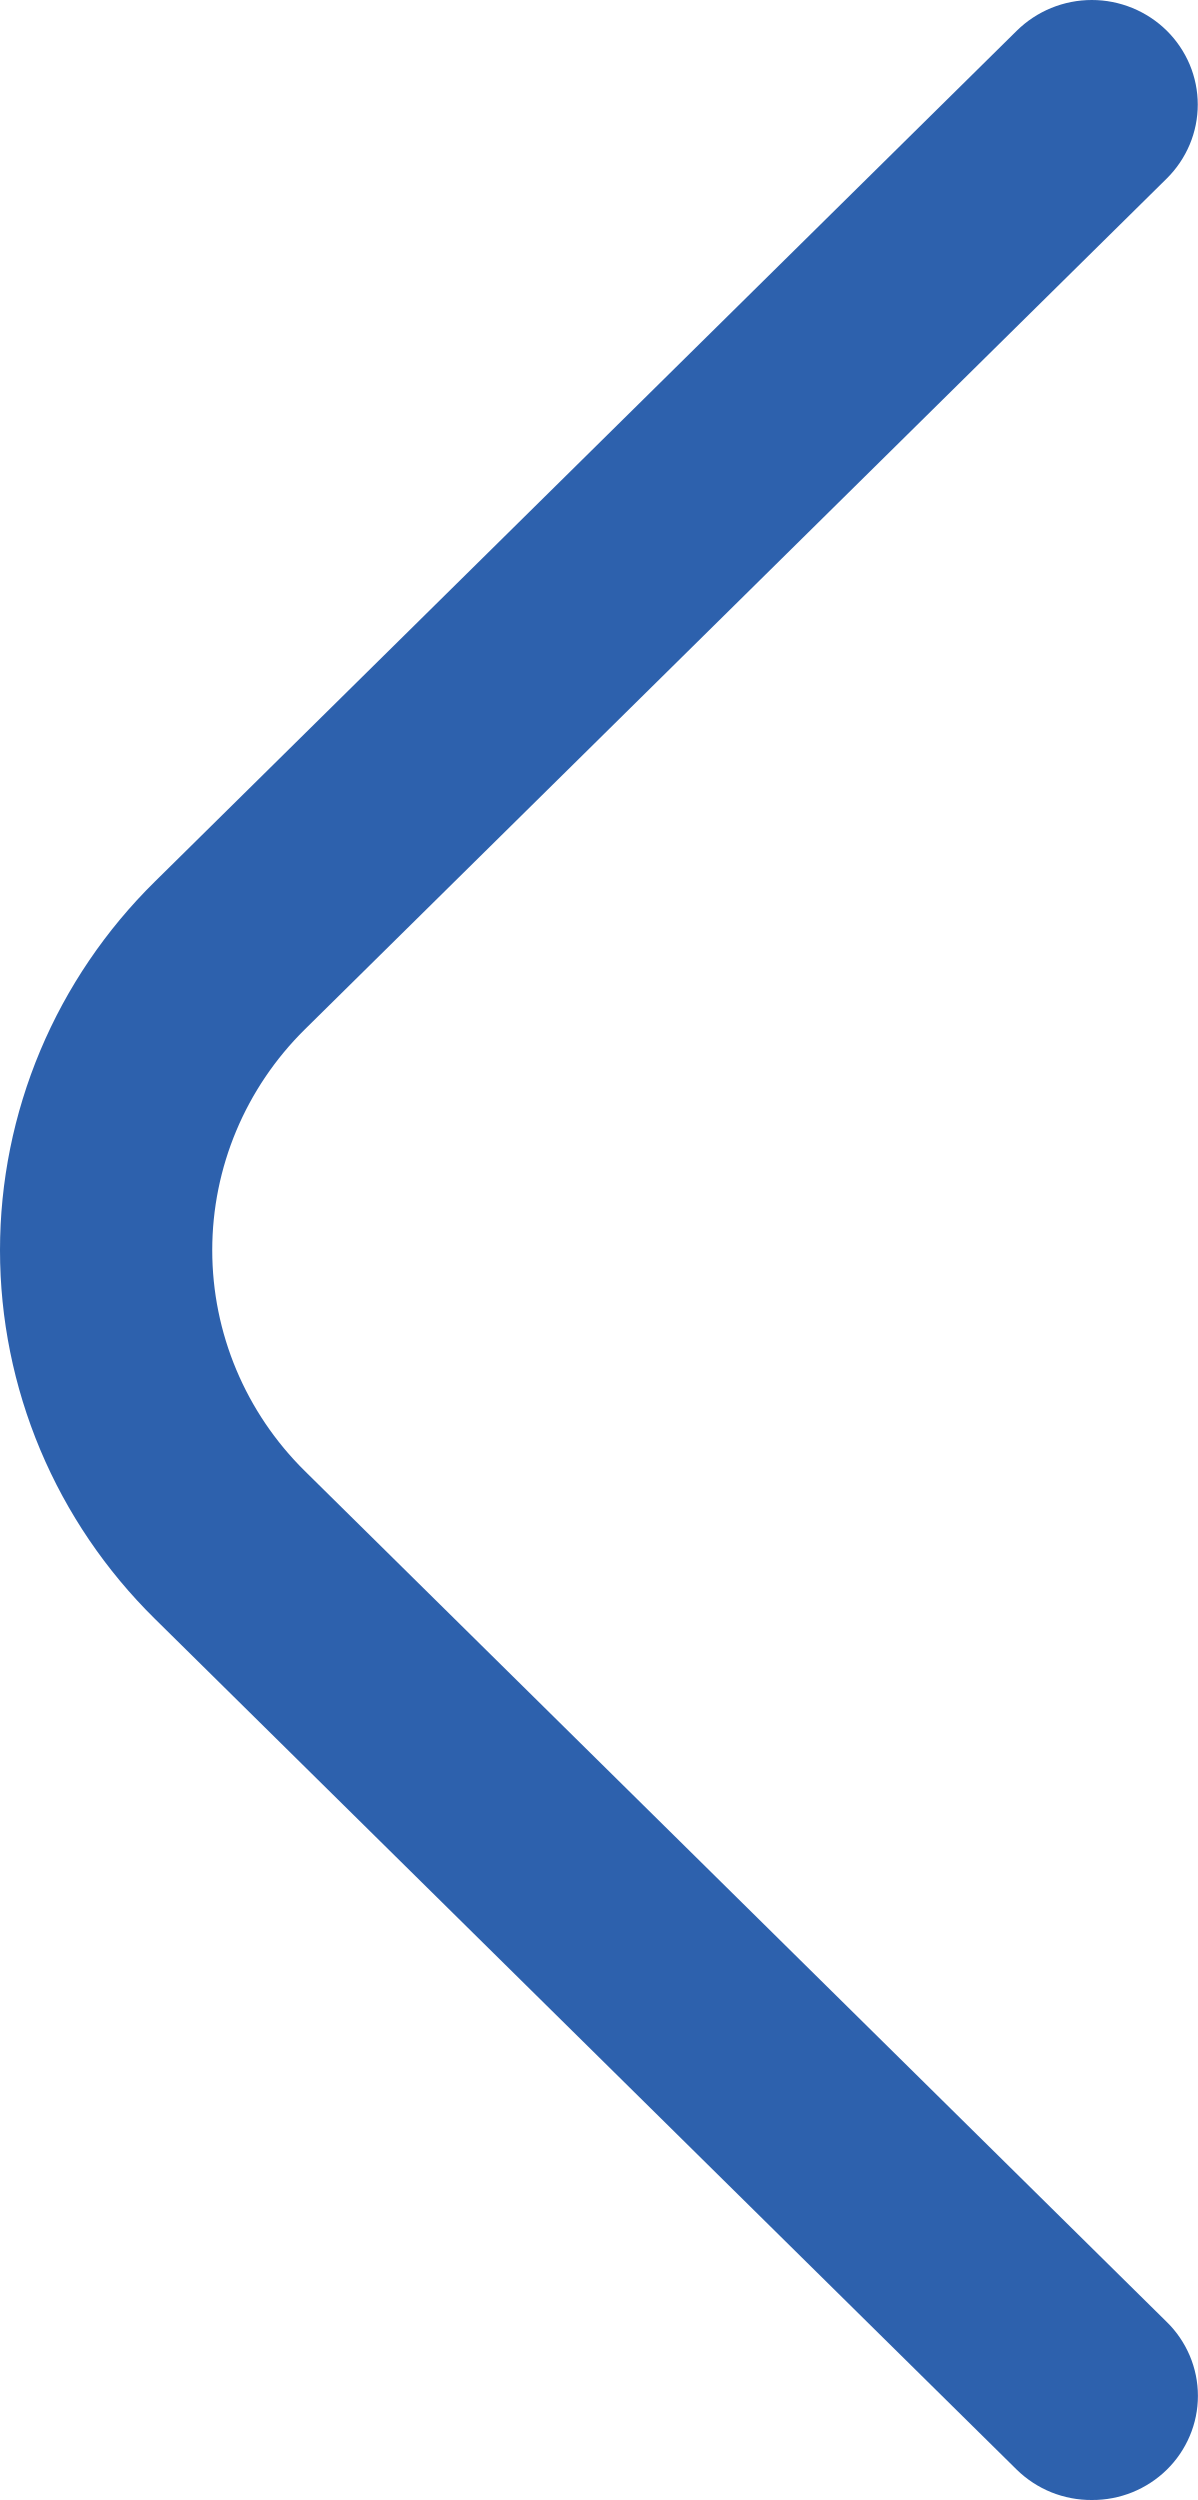
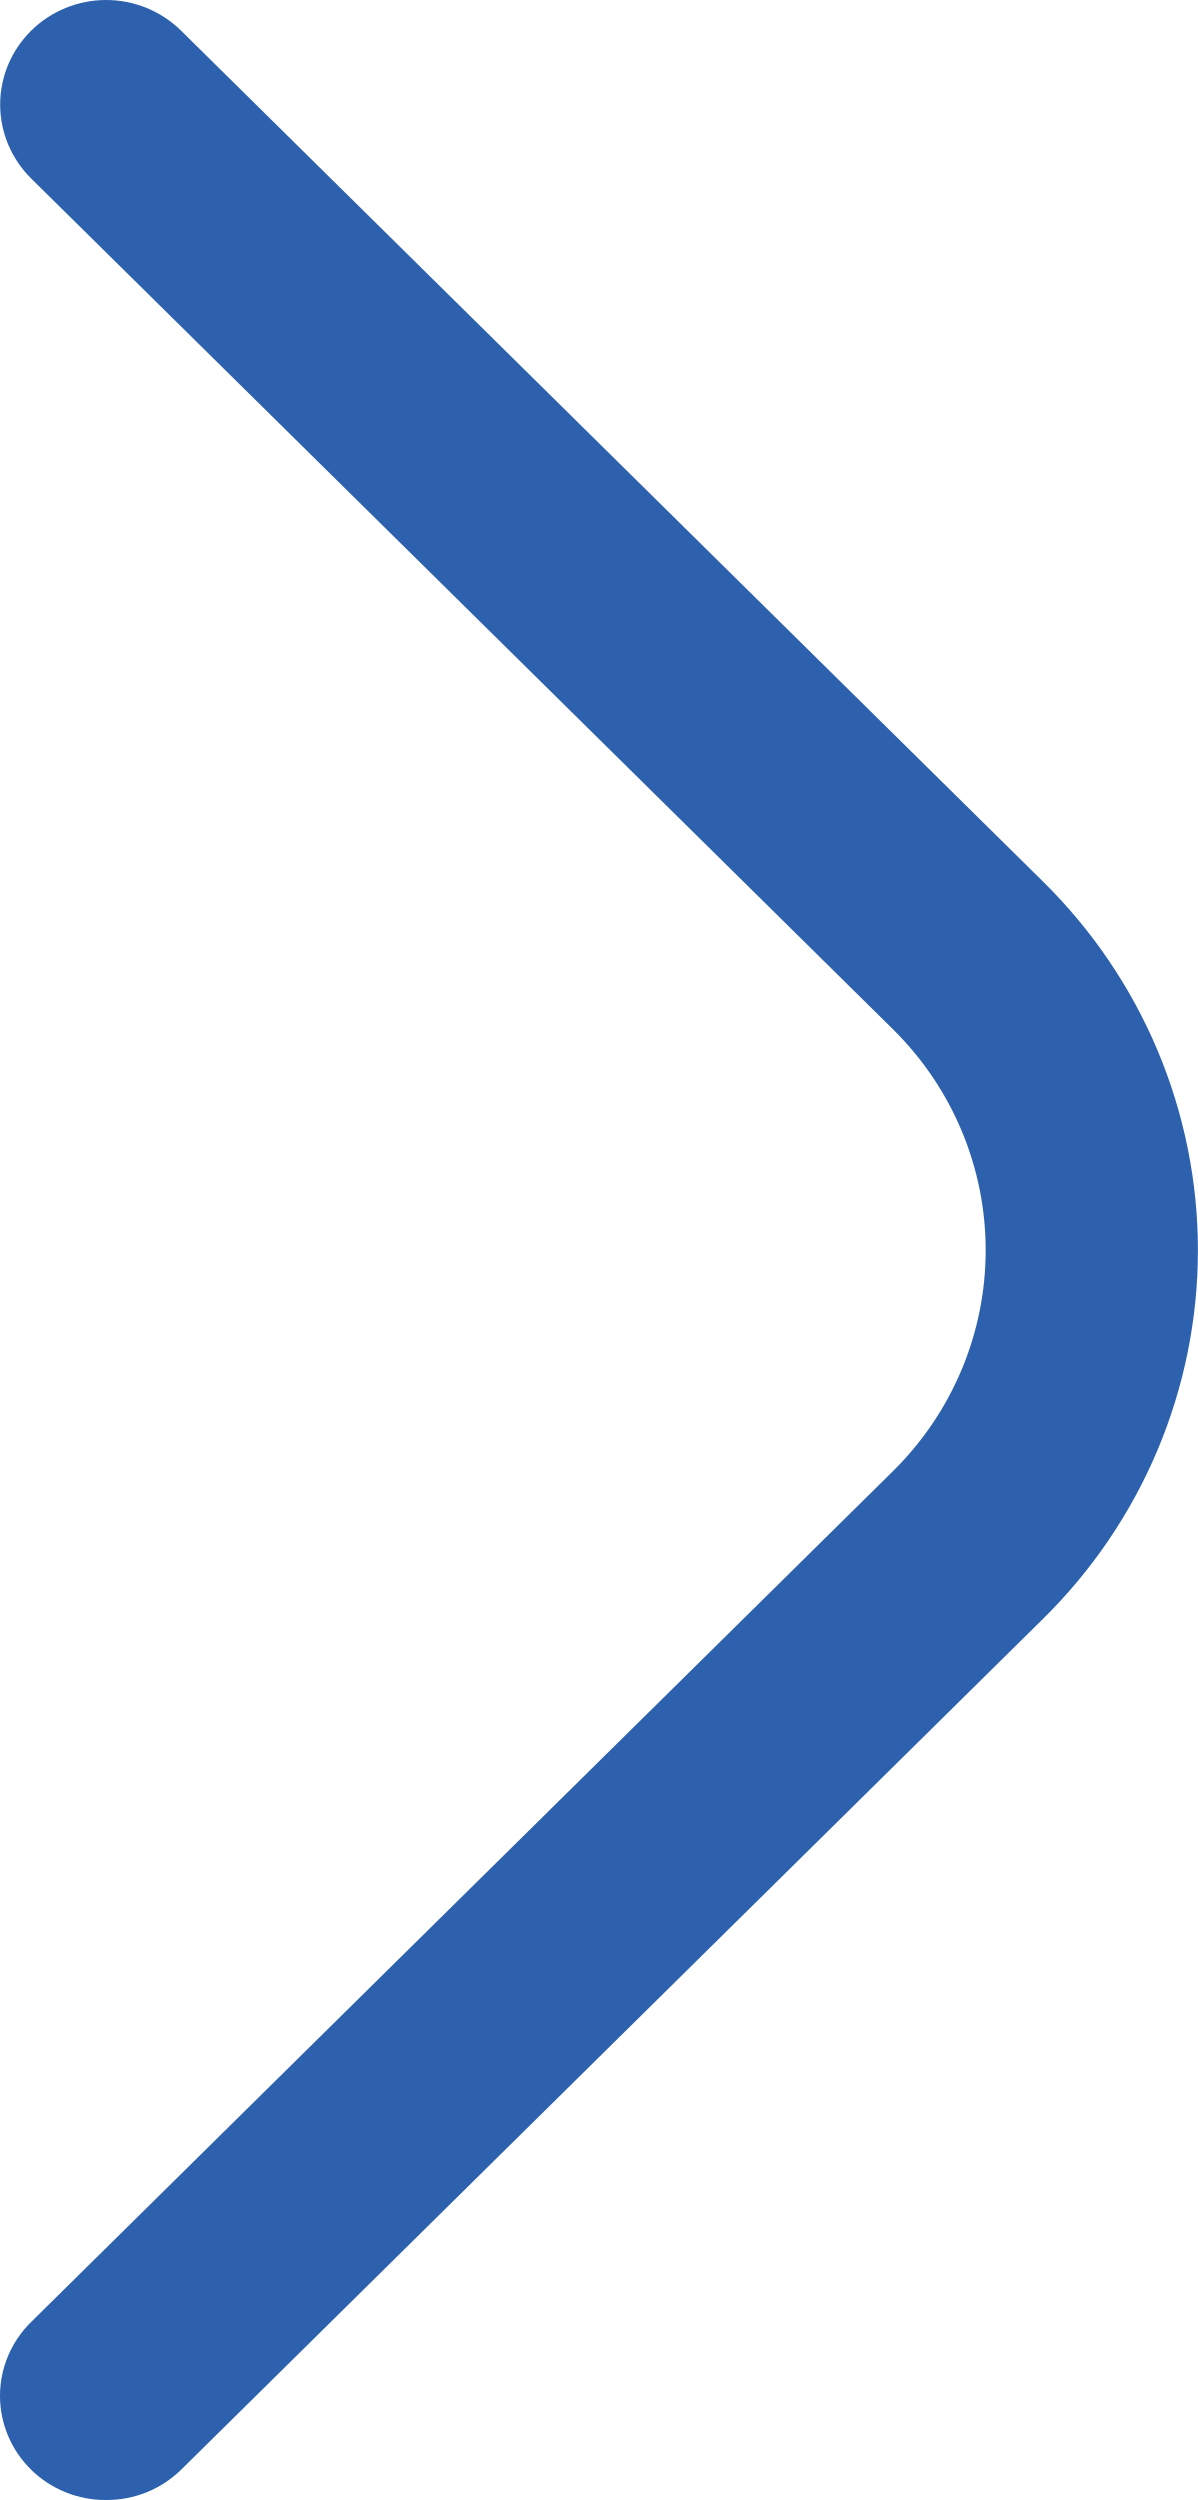
<svg xmlns="http://www.w3.org/2000/svg" preserveAspectRatio="none" overflow="visible" style="display: block;" width="23" height="48" viewBox="0 0 23 48" fill="none">
-   <path id="Vector" d="M20.963 48C20.696 48.002 20.432 47.951 20.185 47.852C19.938 47.752 19.714 47.605 19.524 47.42L2.975 31.083C2.032 30.154 1.284 29.051 0.773 27.836C0.263 26.621 0 25.319 0 24.004C0 22.689 0.263 21.387 0.773 20.172C1.284 18.957 2.032 17.854 2.975 16.925L19.524 0.588C19.713 0.402 19.938 0.254 20.184 0.153C20.431 0.052 20.696 1.96452e-09 20.963 0C21.23 -1.96452e-09 21.494 0.052 21.741 0.153C21.988 0.254 22.212 0.402 22.401 0.588C22.59 0.775 22.739 0.996 22.842 1.239C22.944 1.483 22.997 1.744 22.997 2.008C22.997 2.272 22.944 2.533 22.842 2.776C22.739 3.02 22.59 3.241 22.401 3.428L5.852 19.765C4.714 20.89 4.075 22.414 4.075 24.004C4.075 25.594 4.714 27.119 5.852 28.243L22.401 44.581C22.591 44.766 22.741 44.988 22.844 45.231C22.947 45.475 23 45.736 23 46C23 46.264 22.947 46.526 22.844 46.769C22.741 47.013 22.591 47.234 22.401 47.42C22.212 47.605 21.987 47.752 21.74 47.852C21.494 47.951 21.229 48.002 20.963 48Z" fill="#2D61AD" />
+   <g transform="translate(23, 0) scale(-1, 1)">
+     <path id="Vector" d="M20.963 48C20.696 48.002 20.432 47.951 20.185 47.852C19.938 47.752 19.714 47.605 19.524 47.42L2.975 31.083C2.032 30.154 1.284 29.051 0.773 27.836C0.263 26.621 0 25.319 0 24.004C0 22.689 0.263 21.387 0.773 20.172C1.284 18.957 2.032 17.854 2.975 16.925L19.524 0.588C19.713 0.402 19.938 0.254 20.184 0.153C20.431 0.052 20.696 1.96452e-09 20.963 0C21.23 -1.96452e-09 21.494 0.052 21.741 0.153C21.988 0.254 22.212 0.402 22.401 0.588C22.59 0.775 22.739 0.996 22.842 1.239C22.944 1.483 22.997 1.744 22.997 2.008C22.997 2.272 22.944 2.533 22.842 2.776C22.739 3.02 22.59 3.241 22.401 3.428L5.852 19.765C4.714 20.89 4.075 22.414 4.075 24.004C4.075 25.594 4.714 27.119 5.852 28.243L22.401 44.581C22.591 44.766 22.741 44.988 22.844 45.231C22.947 45.475 23 45.736 23 46C23 46.264 22.947 46.526 22.844 46.769C22.741 47.013 22.591 47.234 22.401 47.42C22.212 47.605 21.987 47.752 21.74 47.852C21.494 47.951 21.229 48.002 20.963 48Z" fill="#2D61AD" />
+   </g>
</svg>
